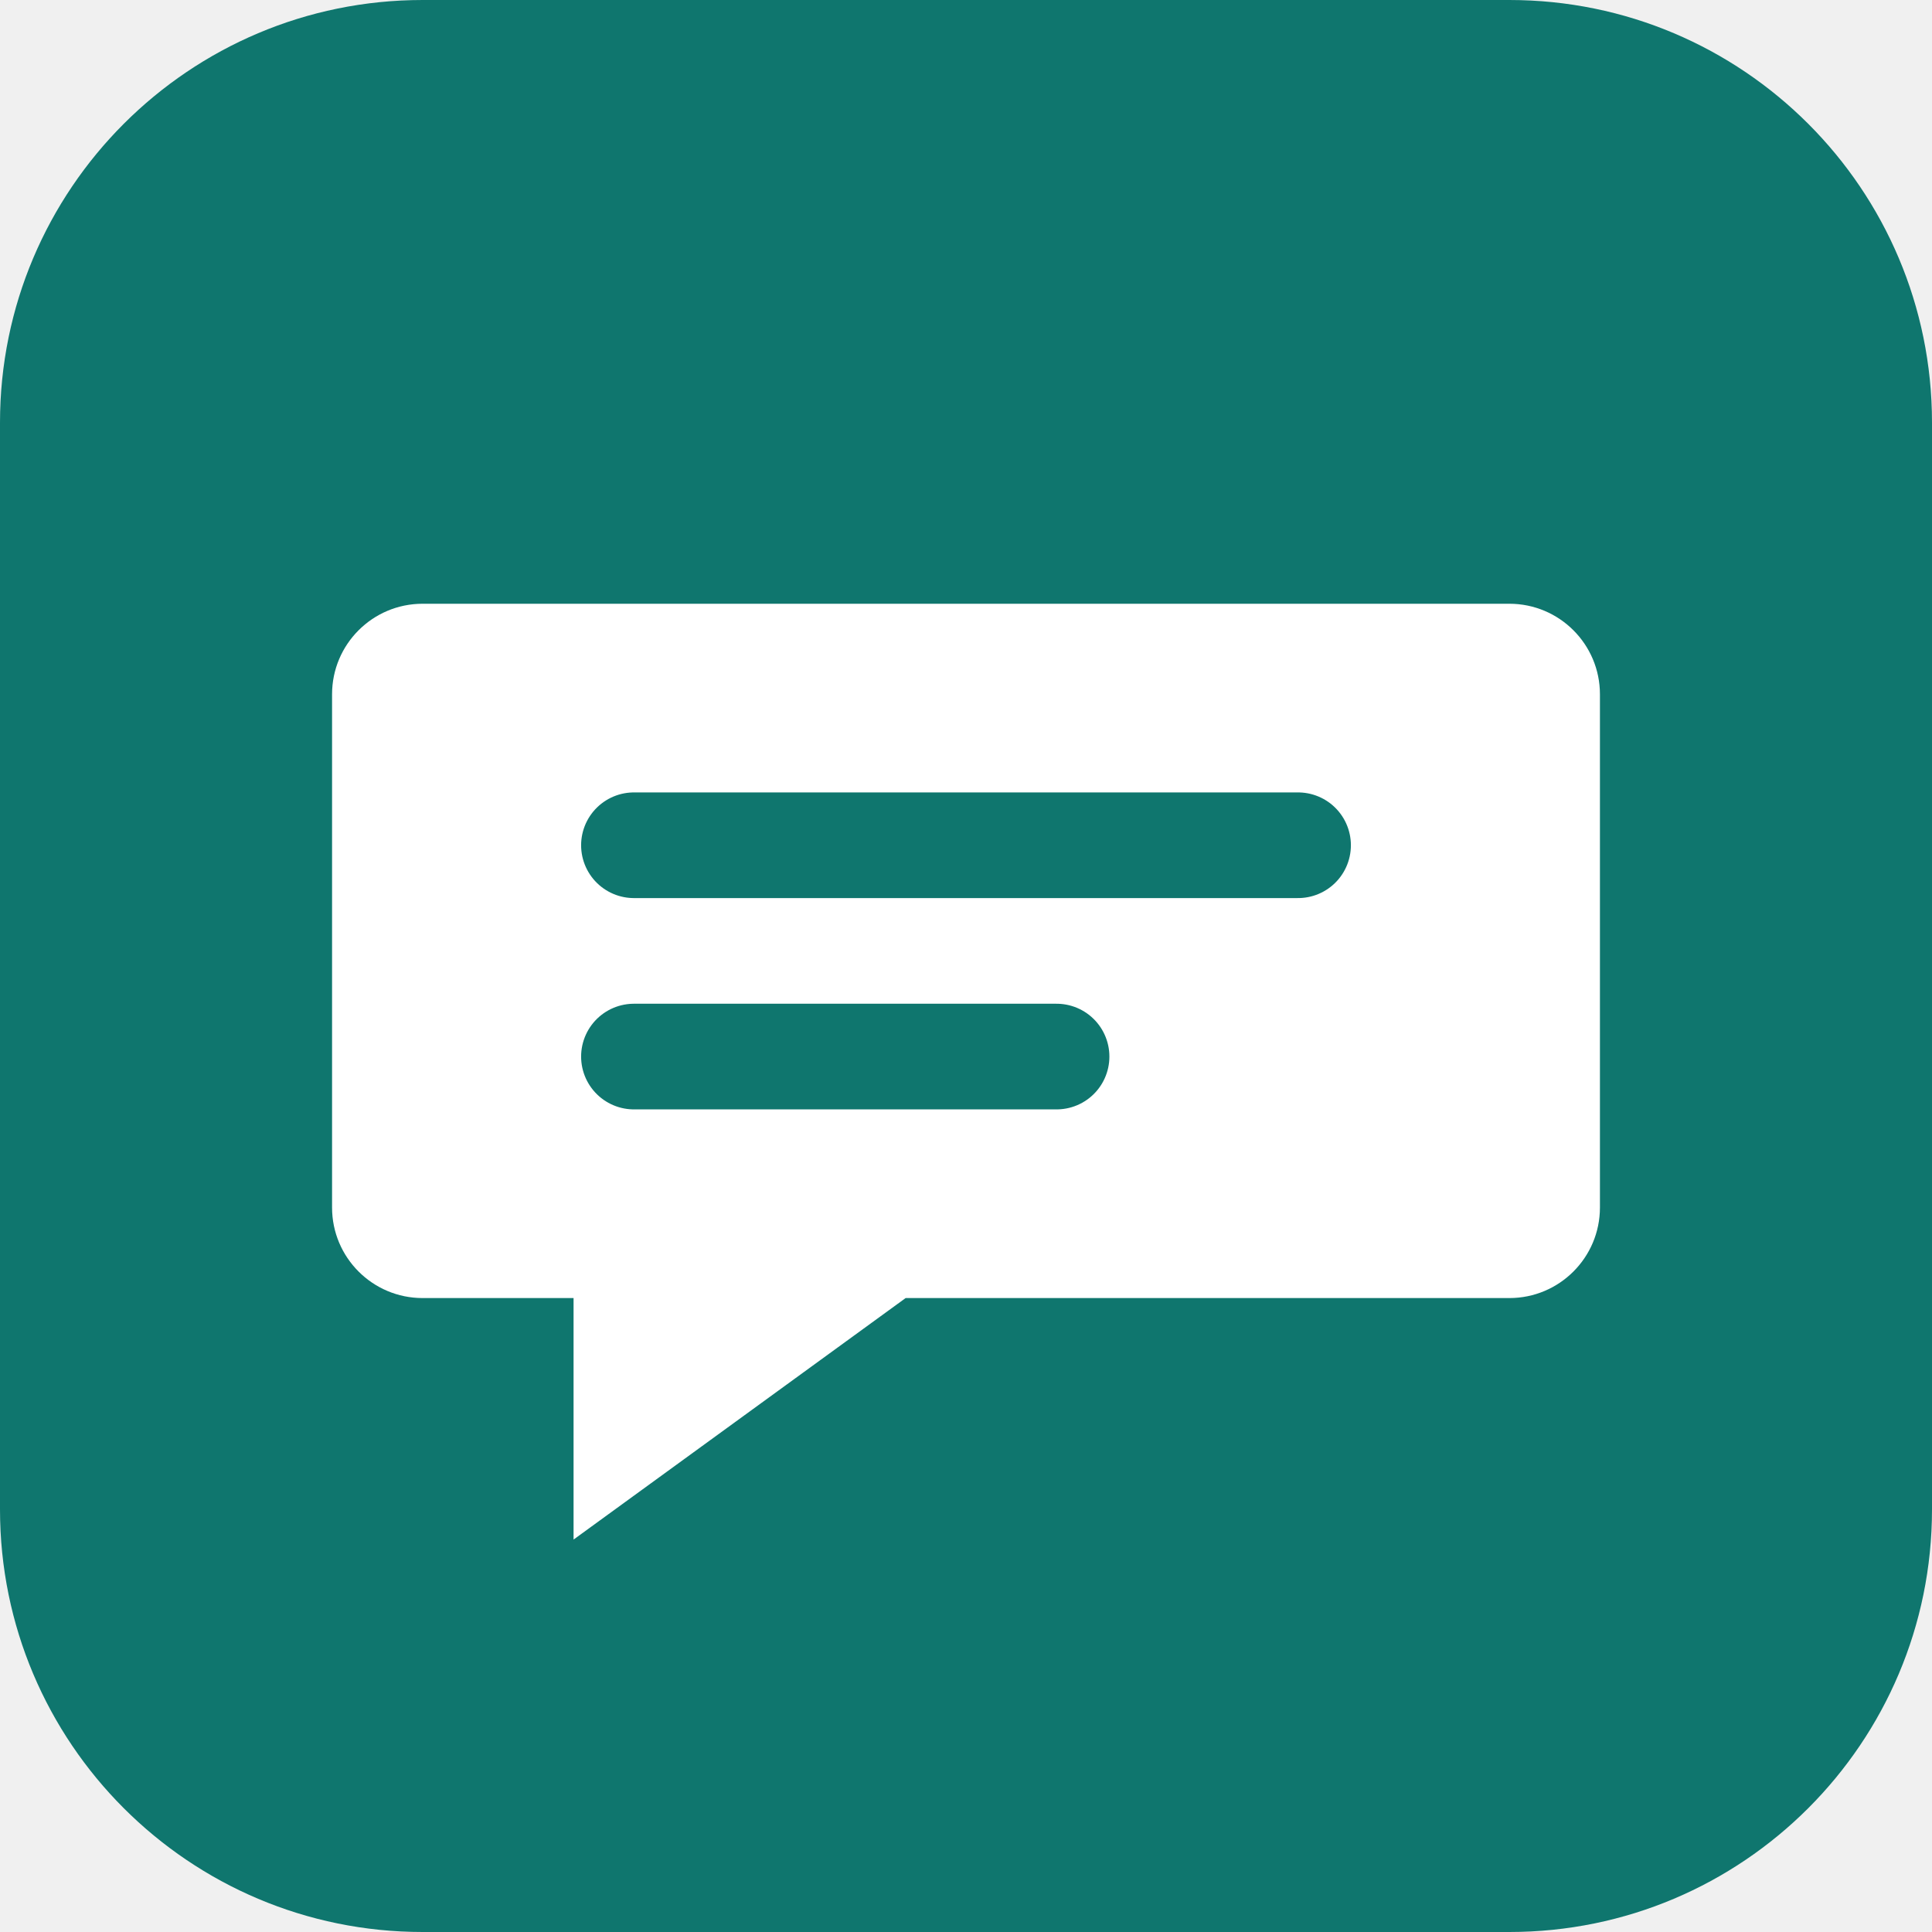
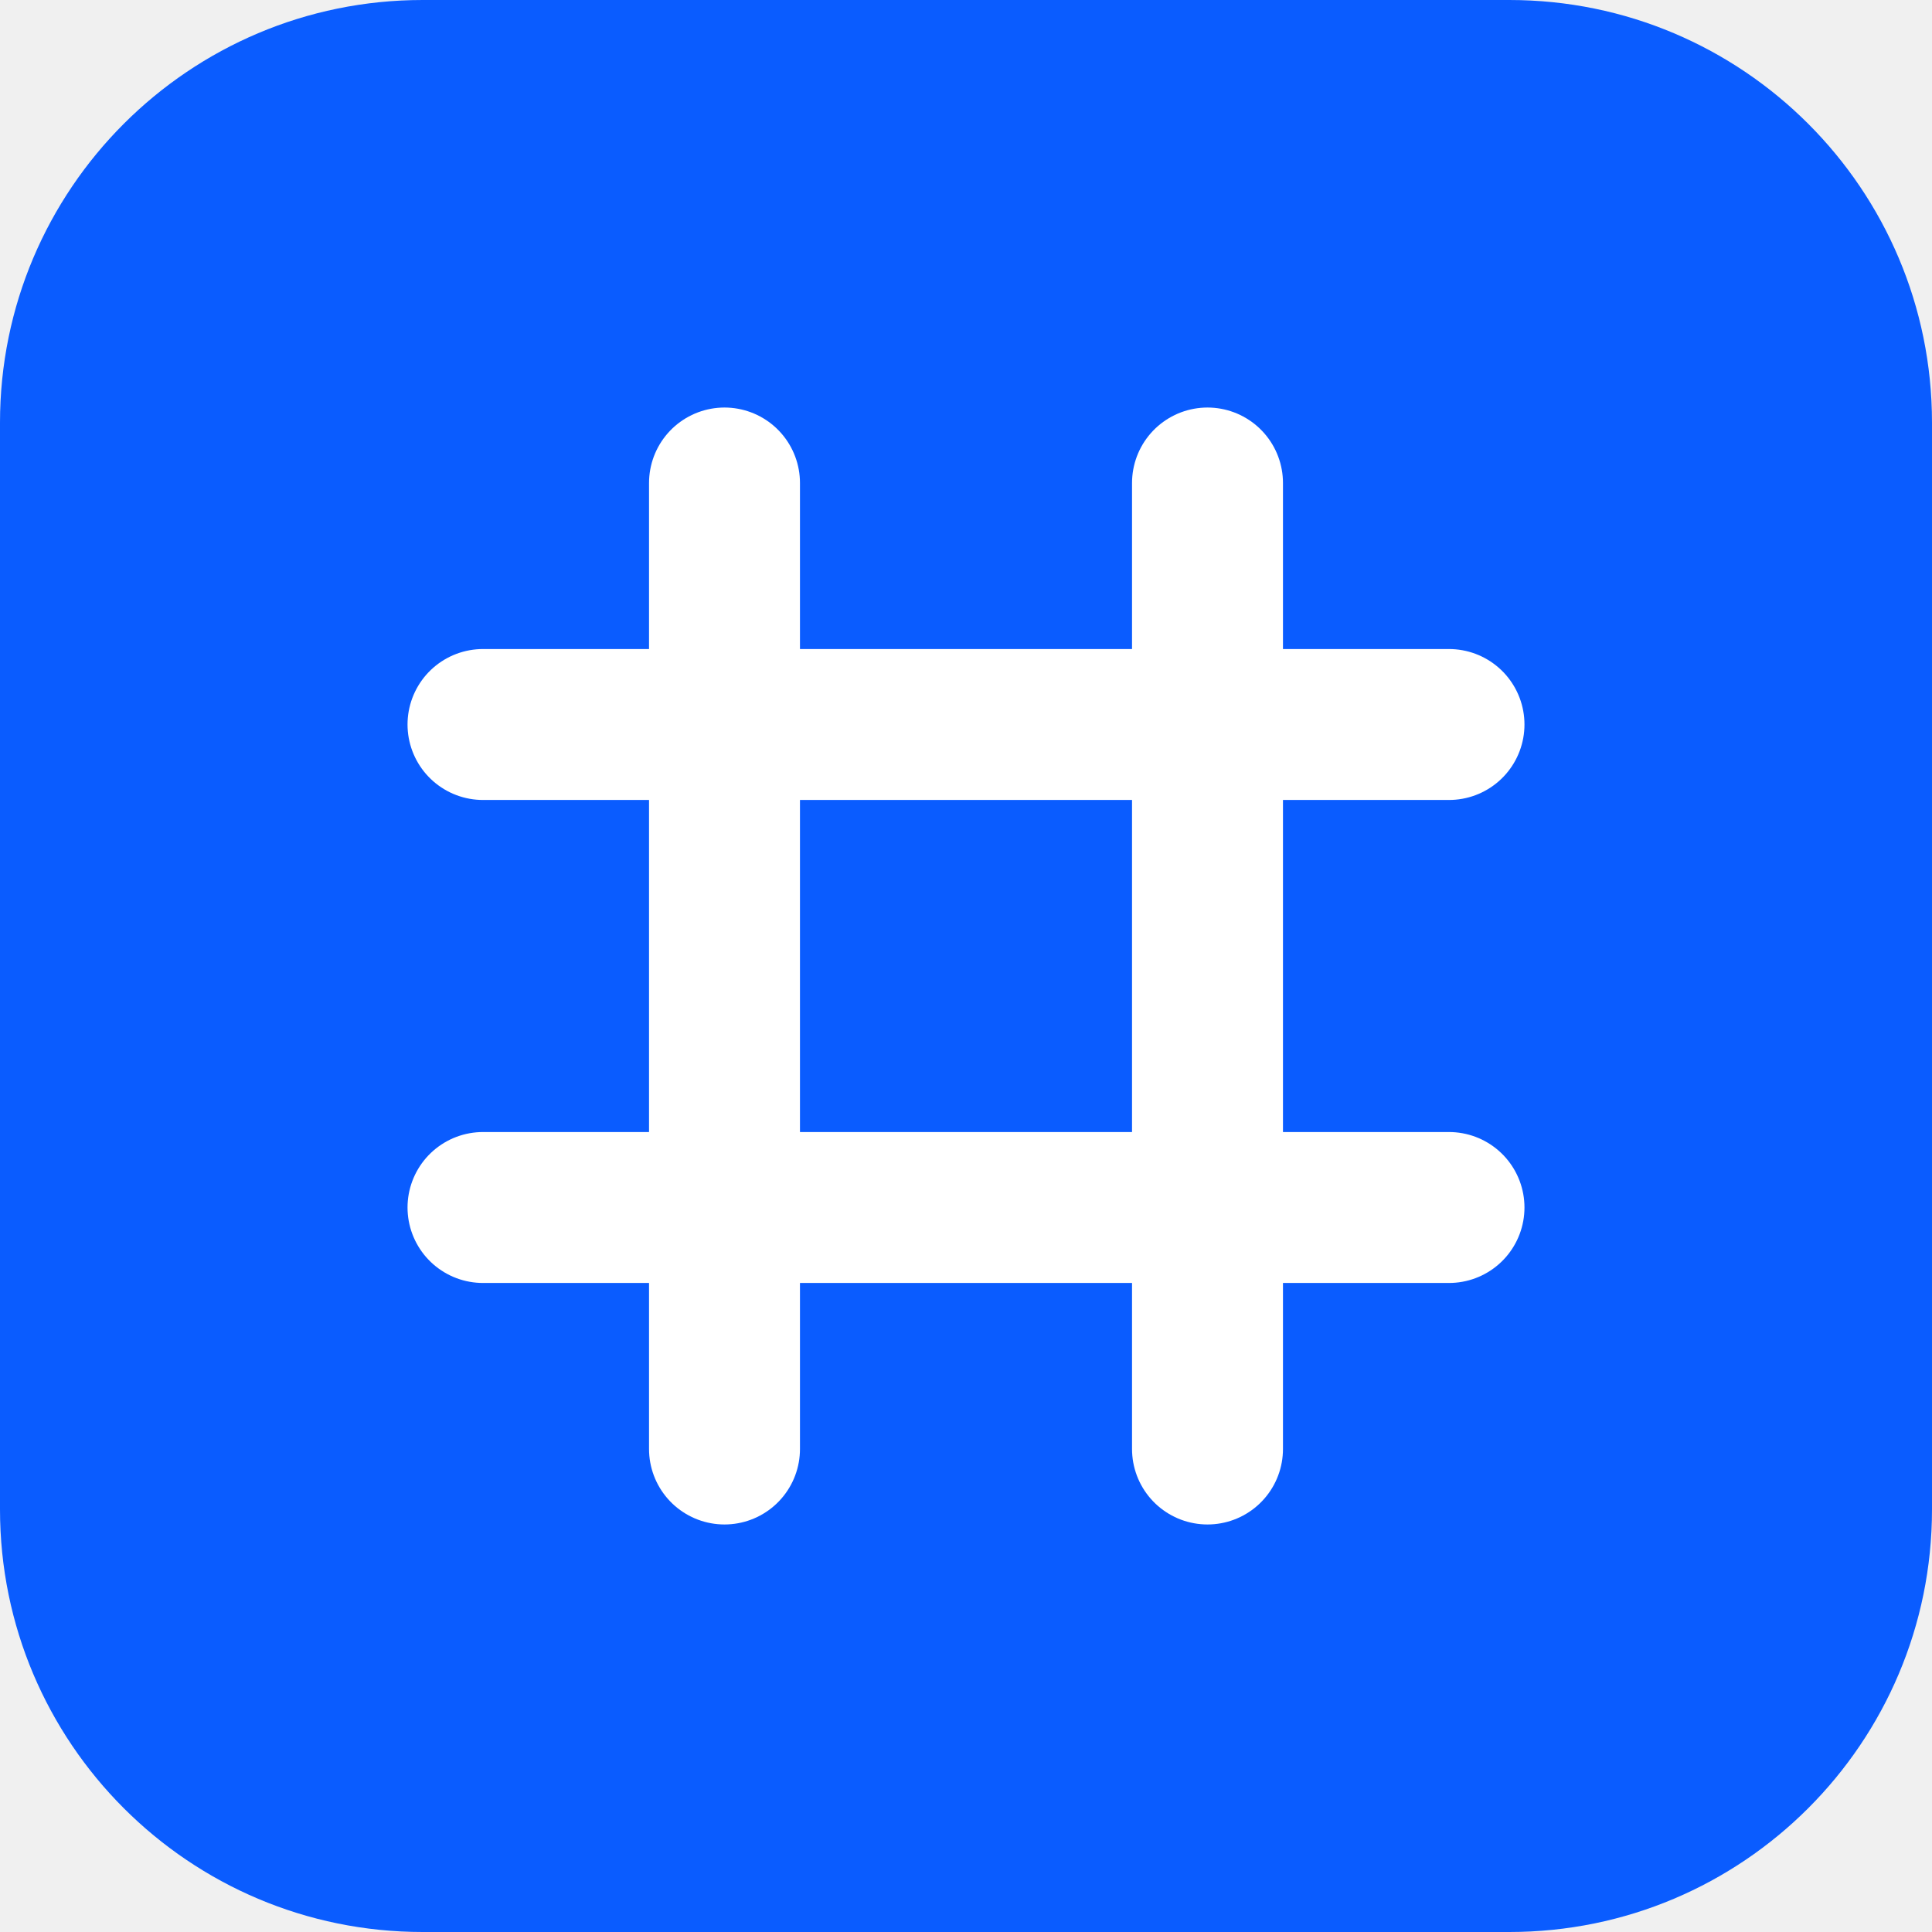
- <svg xmlns="http://www.w3.org/2000/svg" viewBox="0 0 64 64">
-   <rect width="64" height="64" rx="14" fill="#0f766e" />
-   <path d="M14 20h36a3 3 0 0 1 3 3v17a3 3 0 0 1-3 3H30l-11 8v-8h-5a3 3 0 0 1-3-3V23a3 3 0 0 1 3-3z" fill="#fff" />
-   <path d="M21 28h22M21 35h14" stroke="#0f766e" stroke-width="3.5" stroke-linecap="round" />
+ <svg xmlns="http://www.w3.org/2000/svg" viewBox="0 0 32 32">
+   <rect width="32" height="32" rx="7" fill="#0a5cff" />
+   <path d="M8 12h16M8 20h16M12 8v16M20 8v16" stroke="#fff" stroke-width="2.5" stroke-linecap="round" />
</svg>
